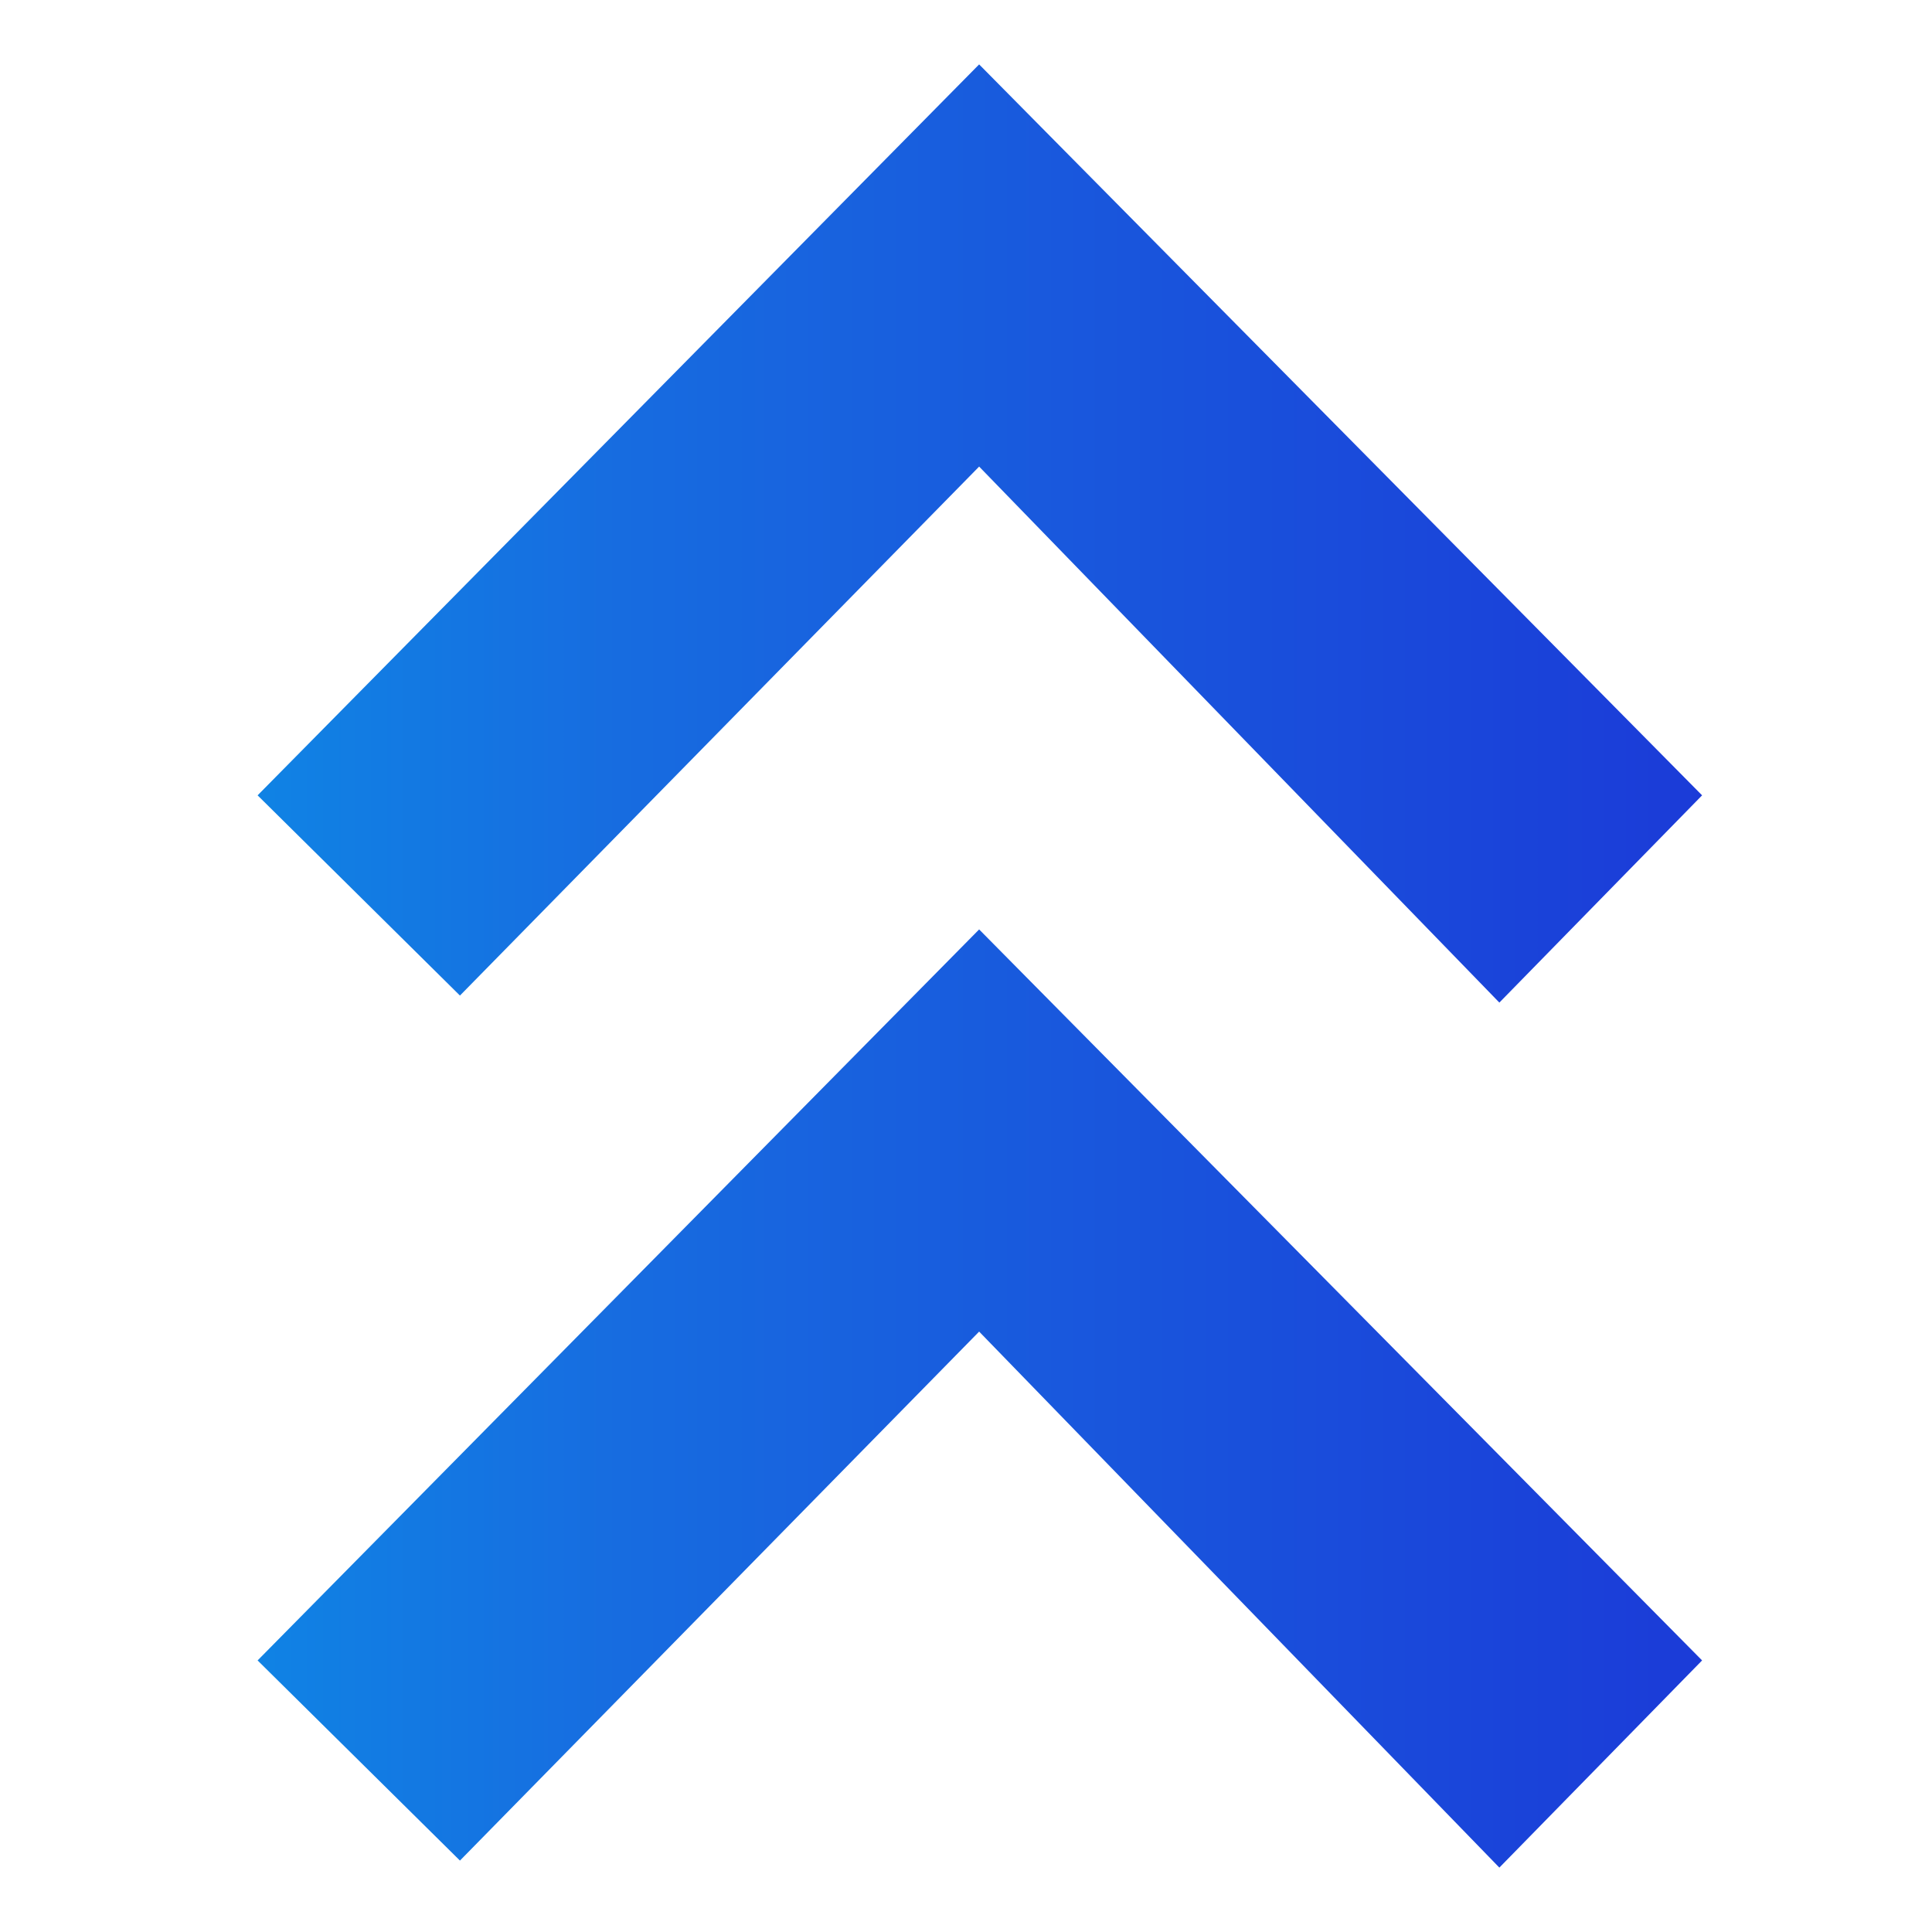
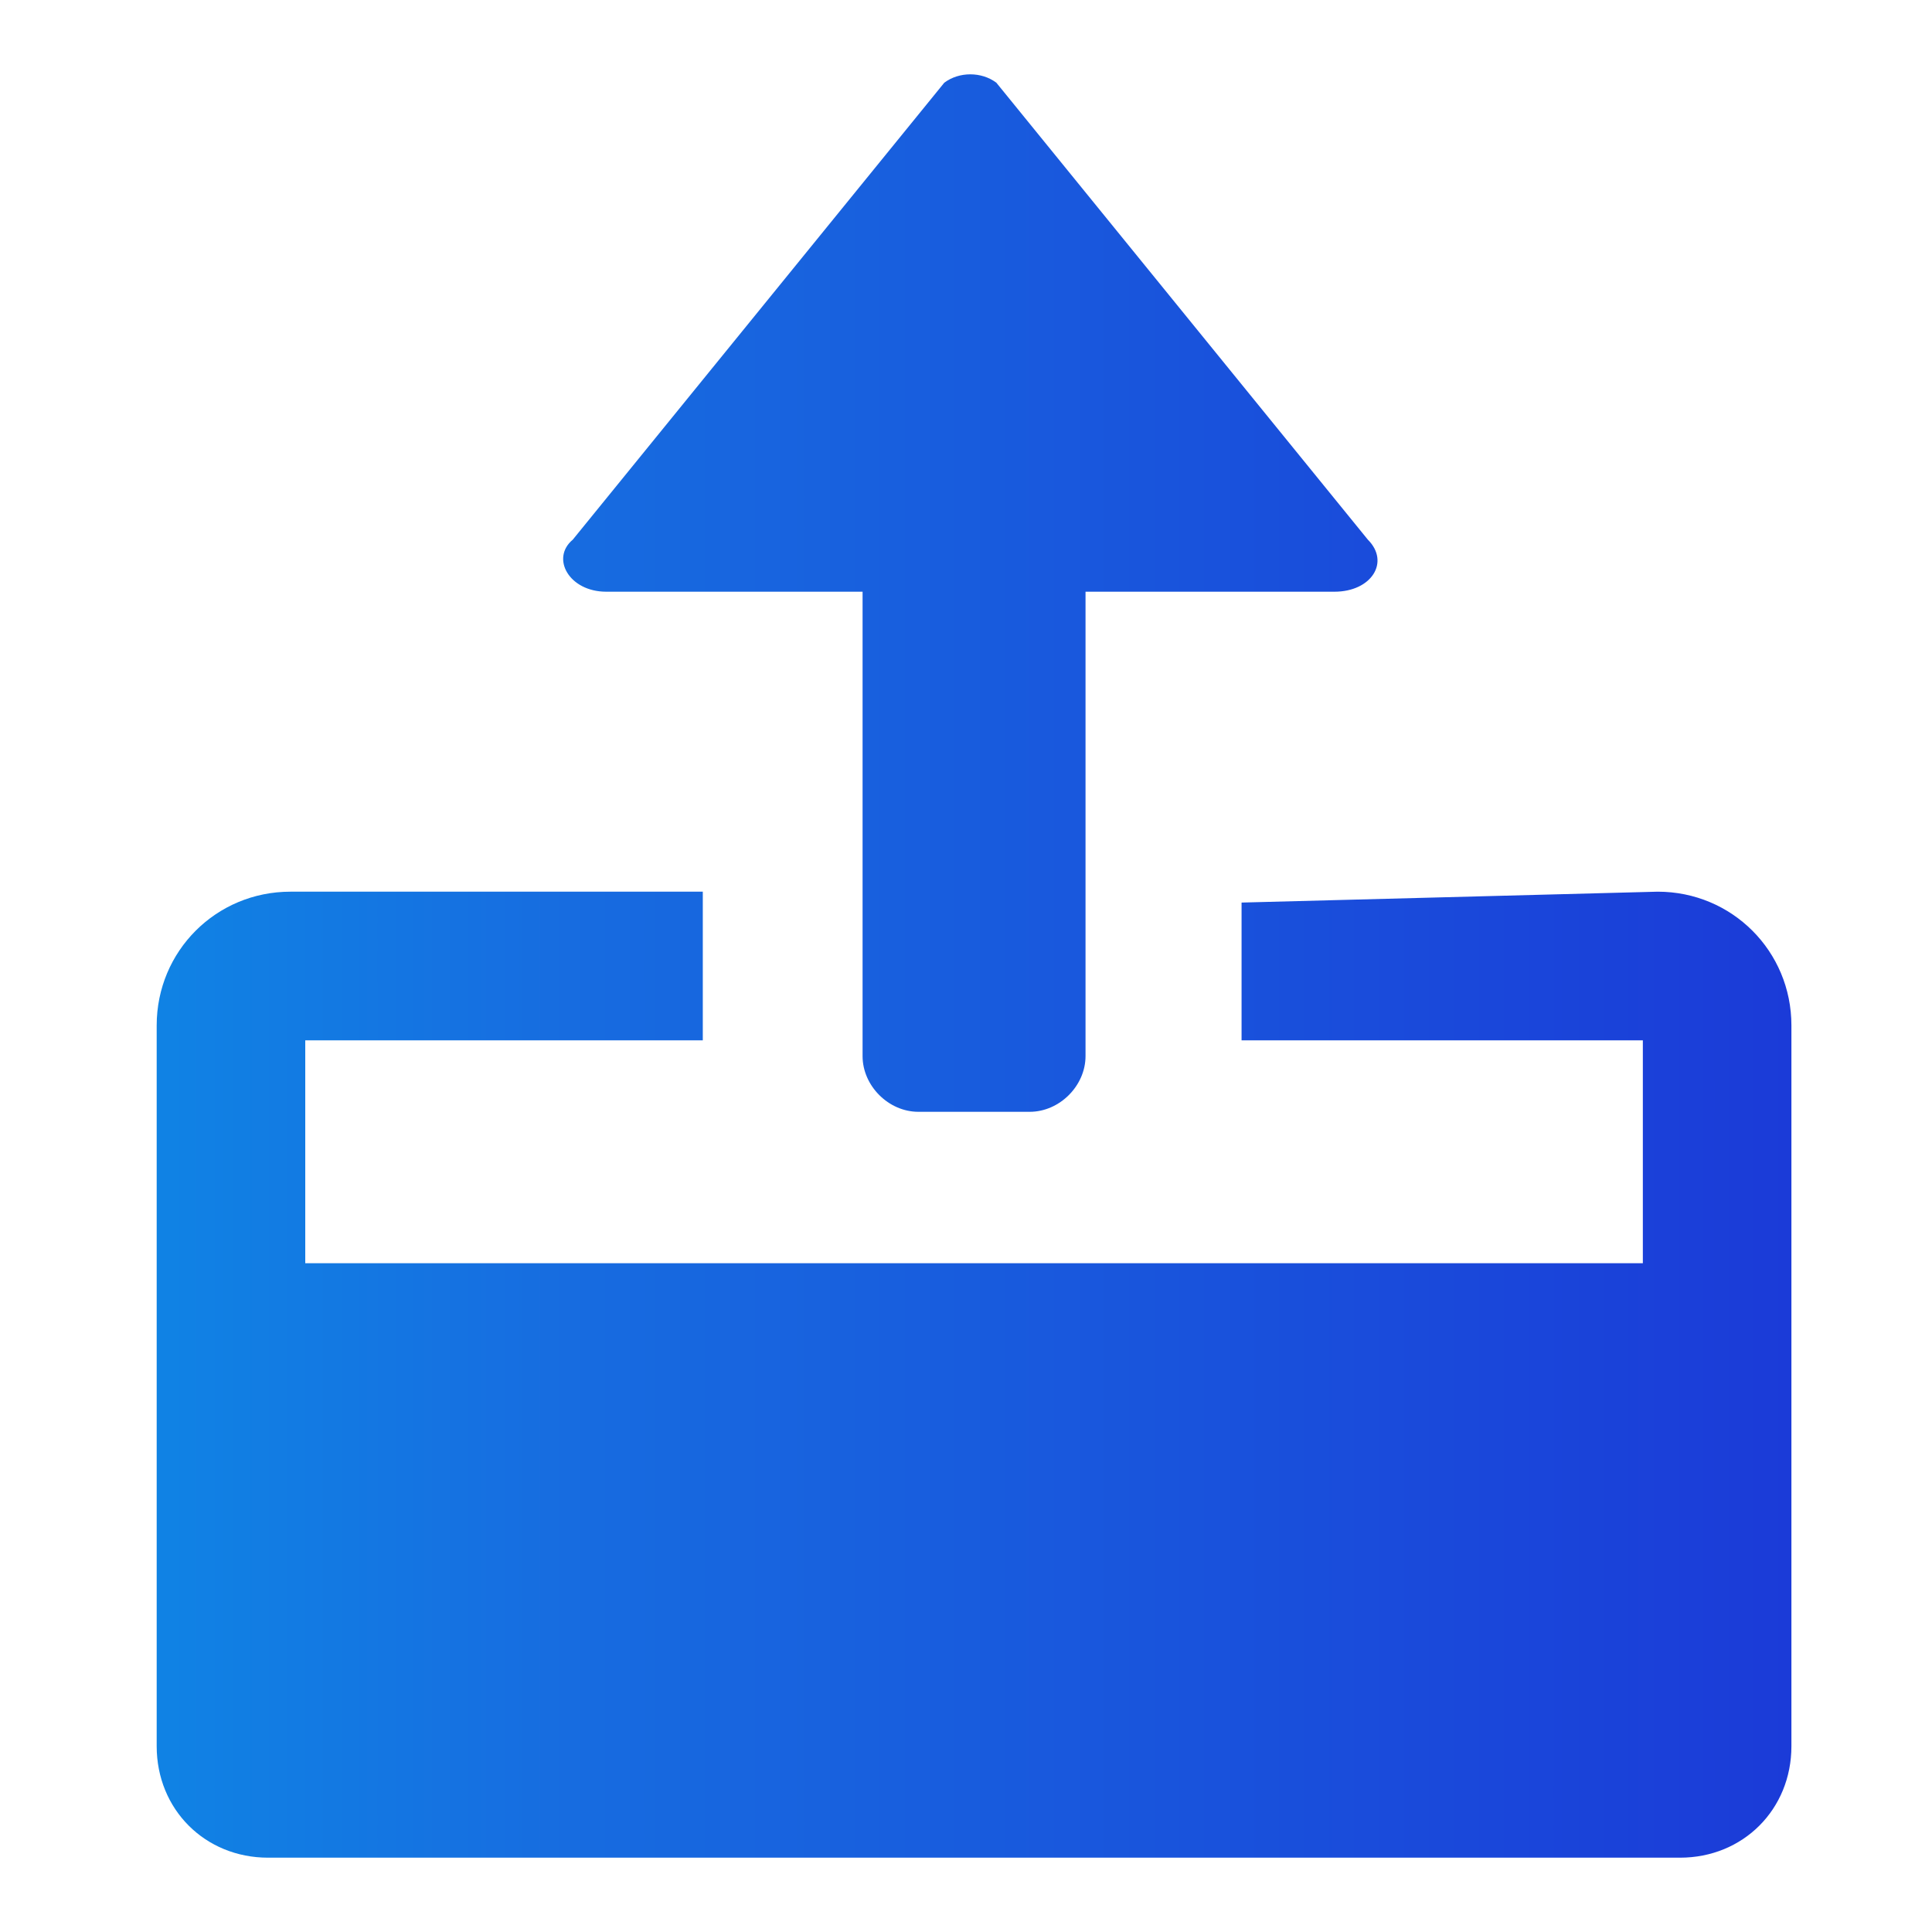
<svg xmlns="http://www.w3.org/2000/svg" width="30px" height="30px" viewBox="0 0 30 30" version="1.1">
  <defs>
    <linearGradient x1="100%" y1="38.735%" x2="-137.889%" y2="38.735%" id="linearGradient-1">
      <stop stop-color="#1B3BD8" offset="0%" />
      <stop stop-color="#176CE0" offset="31.474%" />
      <stop stop-color="#0B92E7" offset="49.184%" />
      <stop stop-color="#0BB6EB" offset="71.324%" />
      <stop stop-color="#00E0F2" offset="100%" />
    </linearGradient>
  </defs>
  <g id="Page-1" stroke="none" stroke-width="1" fill="none" fill-rule="evenodd">
-     <g transform="translate(-46, -214)" fill="url(#linearGradient-1)">
-       <g id="Group-9" transform="translate(46, 214)">
-         <path d="M15.204,1 L26.43,12.35 L23.282,15.568 L15.204,7.245 L7.142,15.459 L4,12.35 L15.204,1 Z M15.204,14.432 L26.43,25.783 L23.282,29 L15.204,20.677 L7.142,28.891 L4,25.783 L15.204,14.432 Z" id="Mask" />
+     <g id="vite-钱包7" transform="translate(-46, -214)" fill="url(#linearGradient-1)">
+       <g id="icons/utility/package" transform="translate(46, 214)">
+         <path d="M25.74,13.846 C26.894,13.846 27.817,14.769 27.817,15.923 L27.817,27.115 C27.817,28.096 27.067,28.846 26.087,28.846 L4.163,28.846 C3.183,28.846 2.433,28.096 2.433,27.115 L2.433,15.923 C2.433,14.769 3.356,13.846 4.51,13.846 L10.913,13.846 L10.913,16.154 L4.74,16.154 L4.74,19.615 L25.51,19.615 L25.51,16.154 L19.279,16.154 L19.279,14.015 L25.74,13.846 Z M13.394,16.399 L13.394,9.188 L9.413,9.188 C8.837,9.188 8.548,8.668 8.894,8.38 L14.663,1.284 C14.894,1.111 15.24,1.111 15.471,1.284 L21.24,8.38 C21.587,8.726 21.298,9.188 20.721,9.188 L16.856,9.188 L16.856,16.399 C16.856,16.861 16.452,17.264 15.99,17.264 L14.26,17.264 C13.798,17.264 13.394,16.861 13.394,16.399 Z" id="Combined-Shape" />
      </g>
    </g>
  </g>
</svg>
